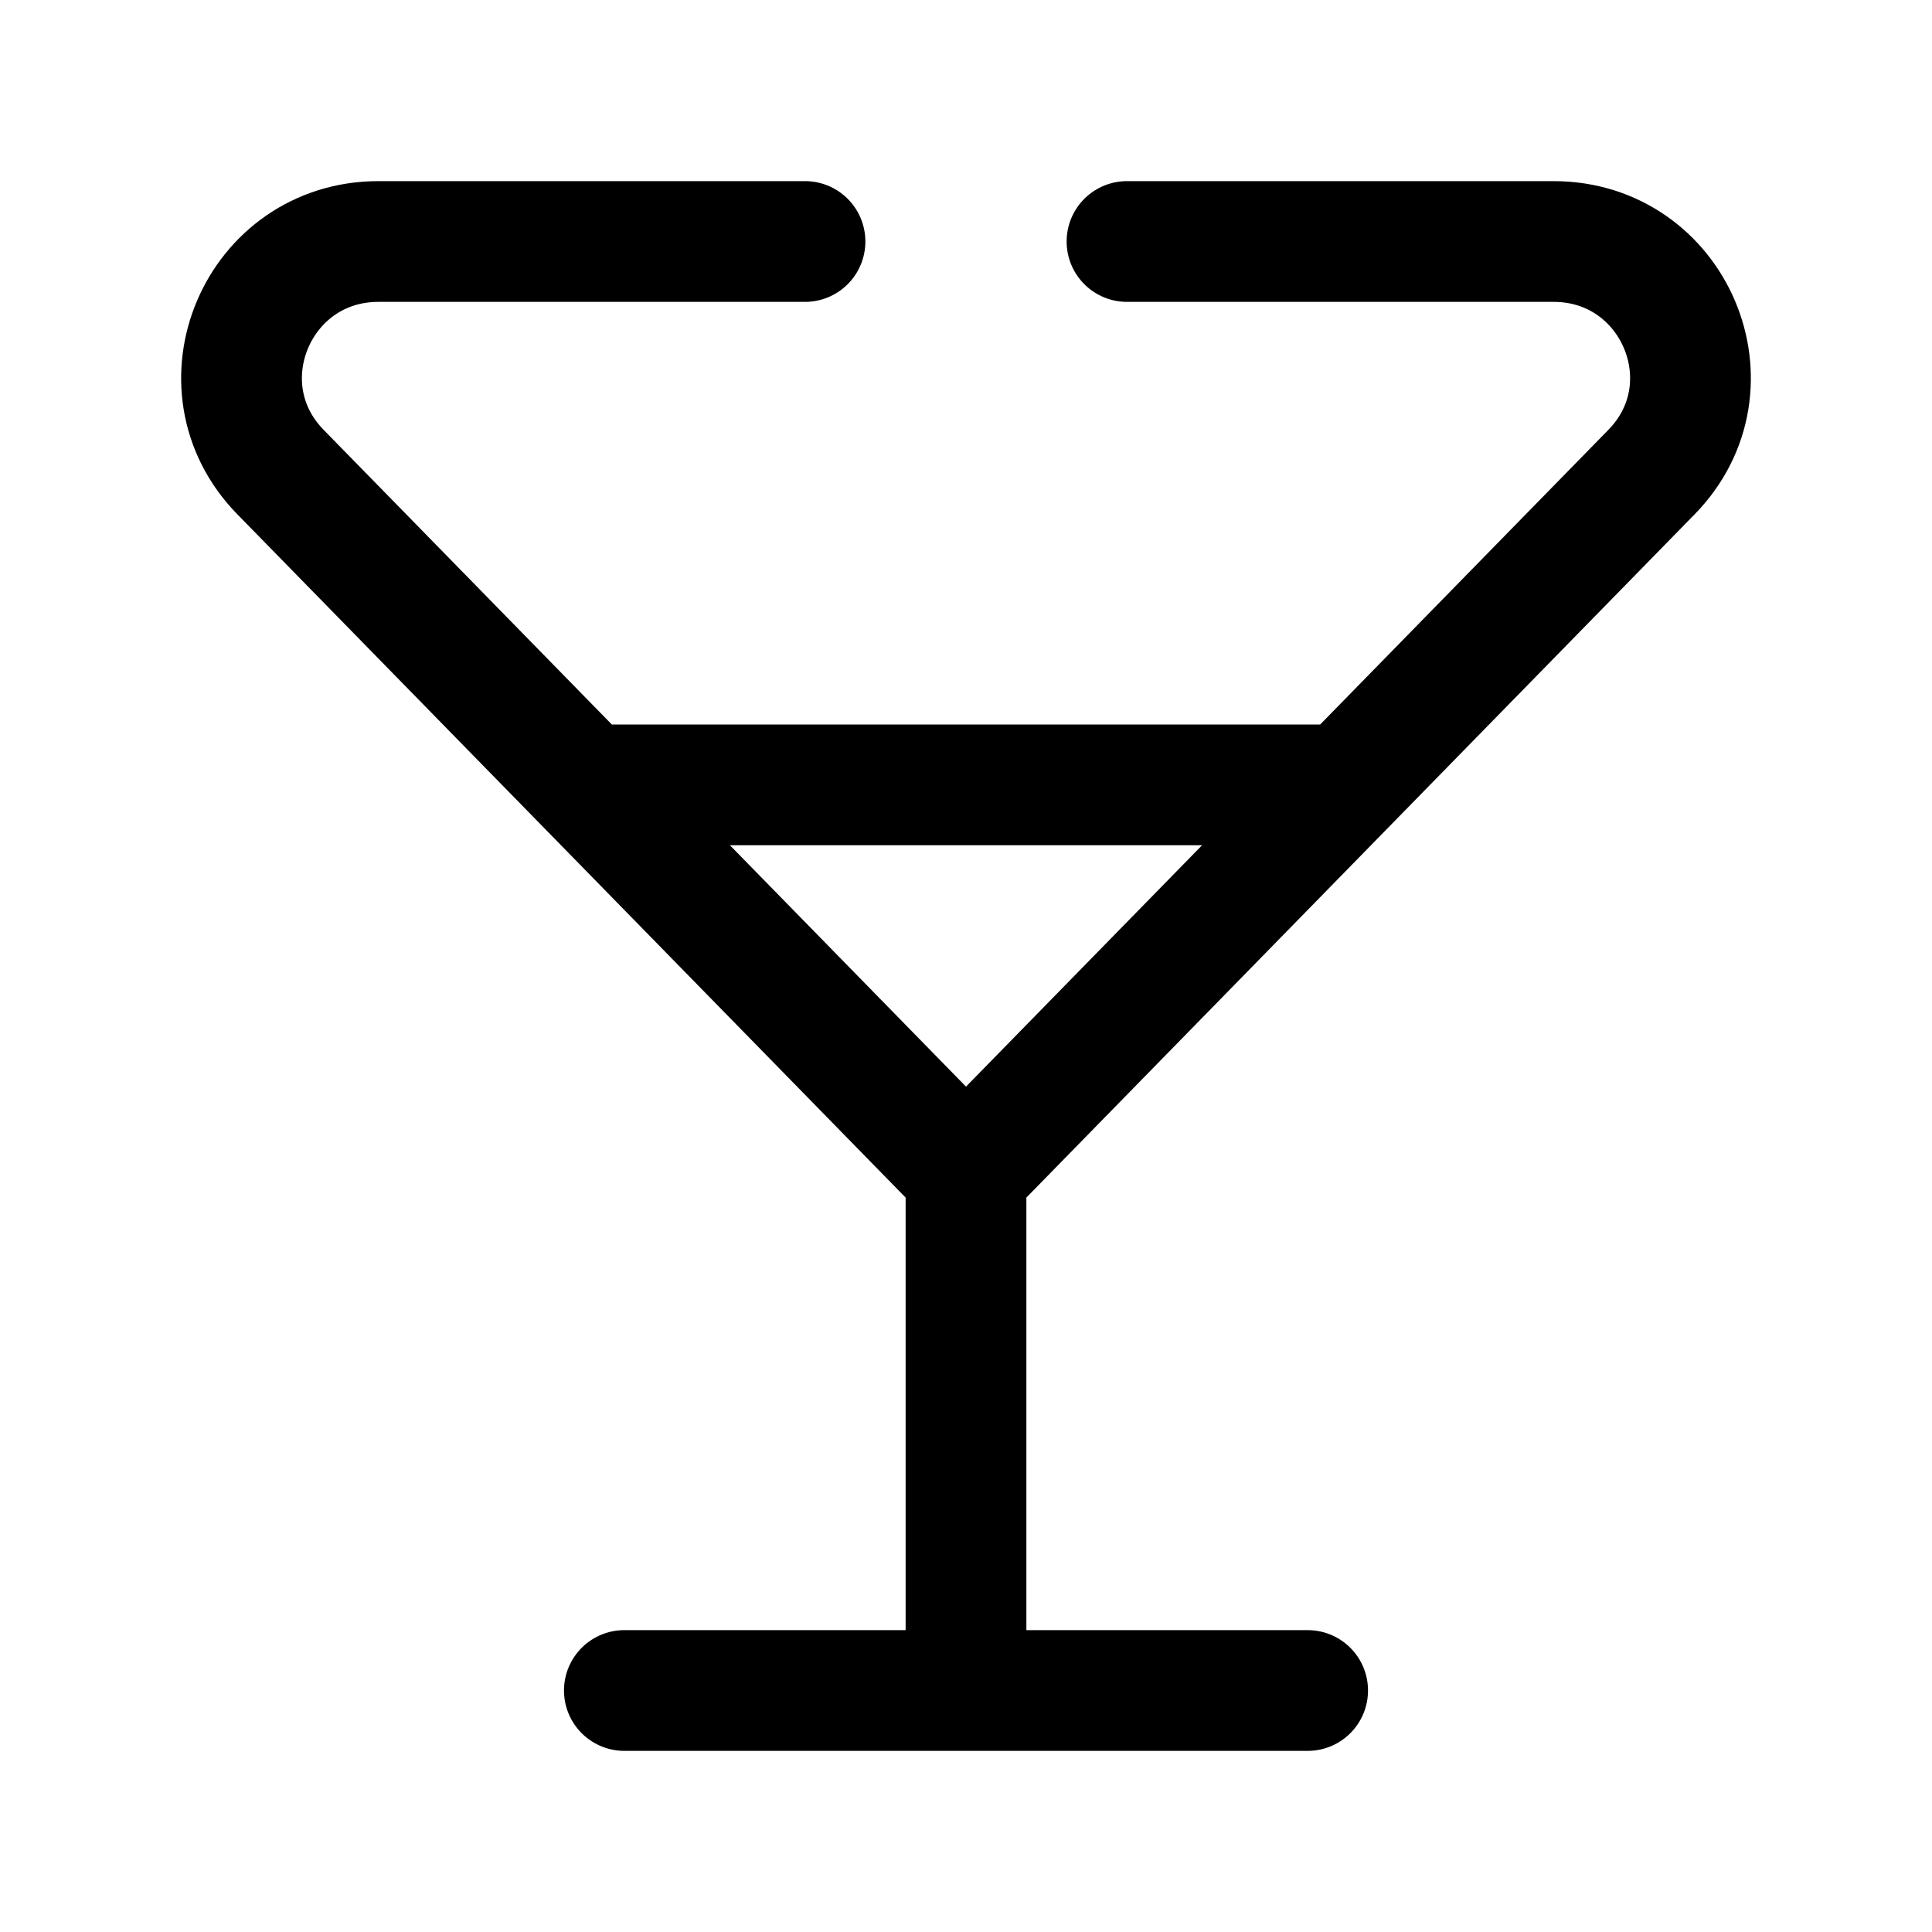
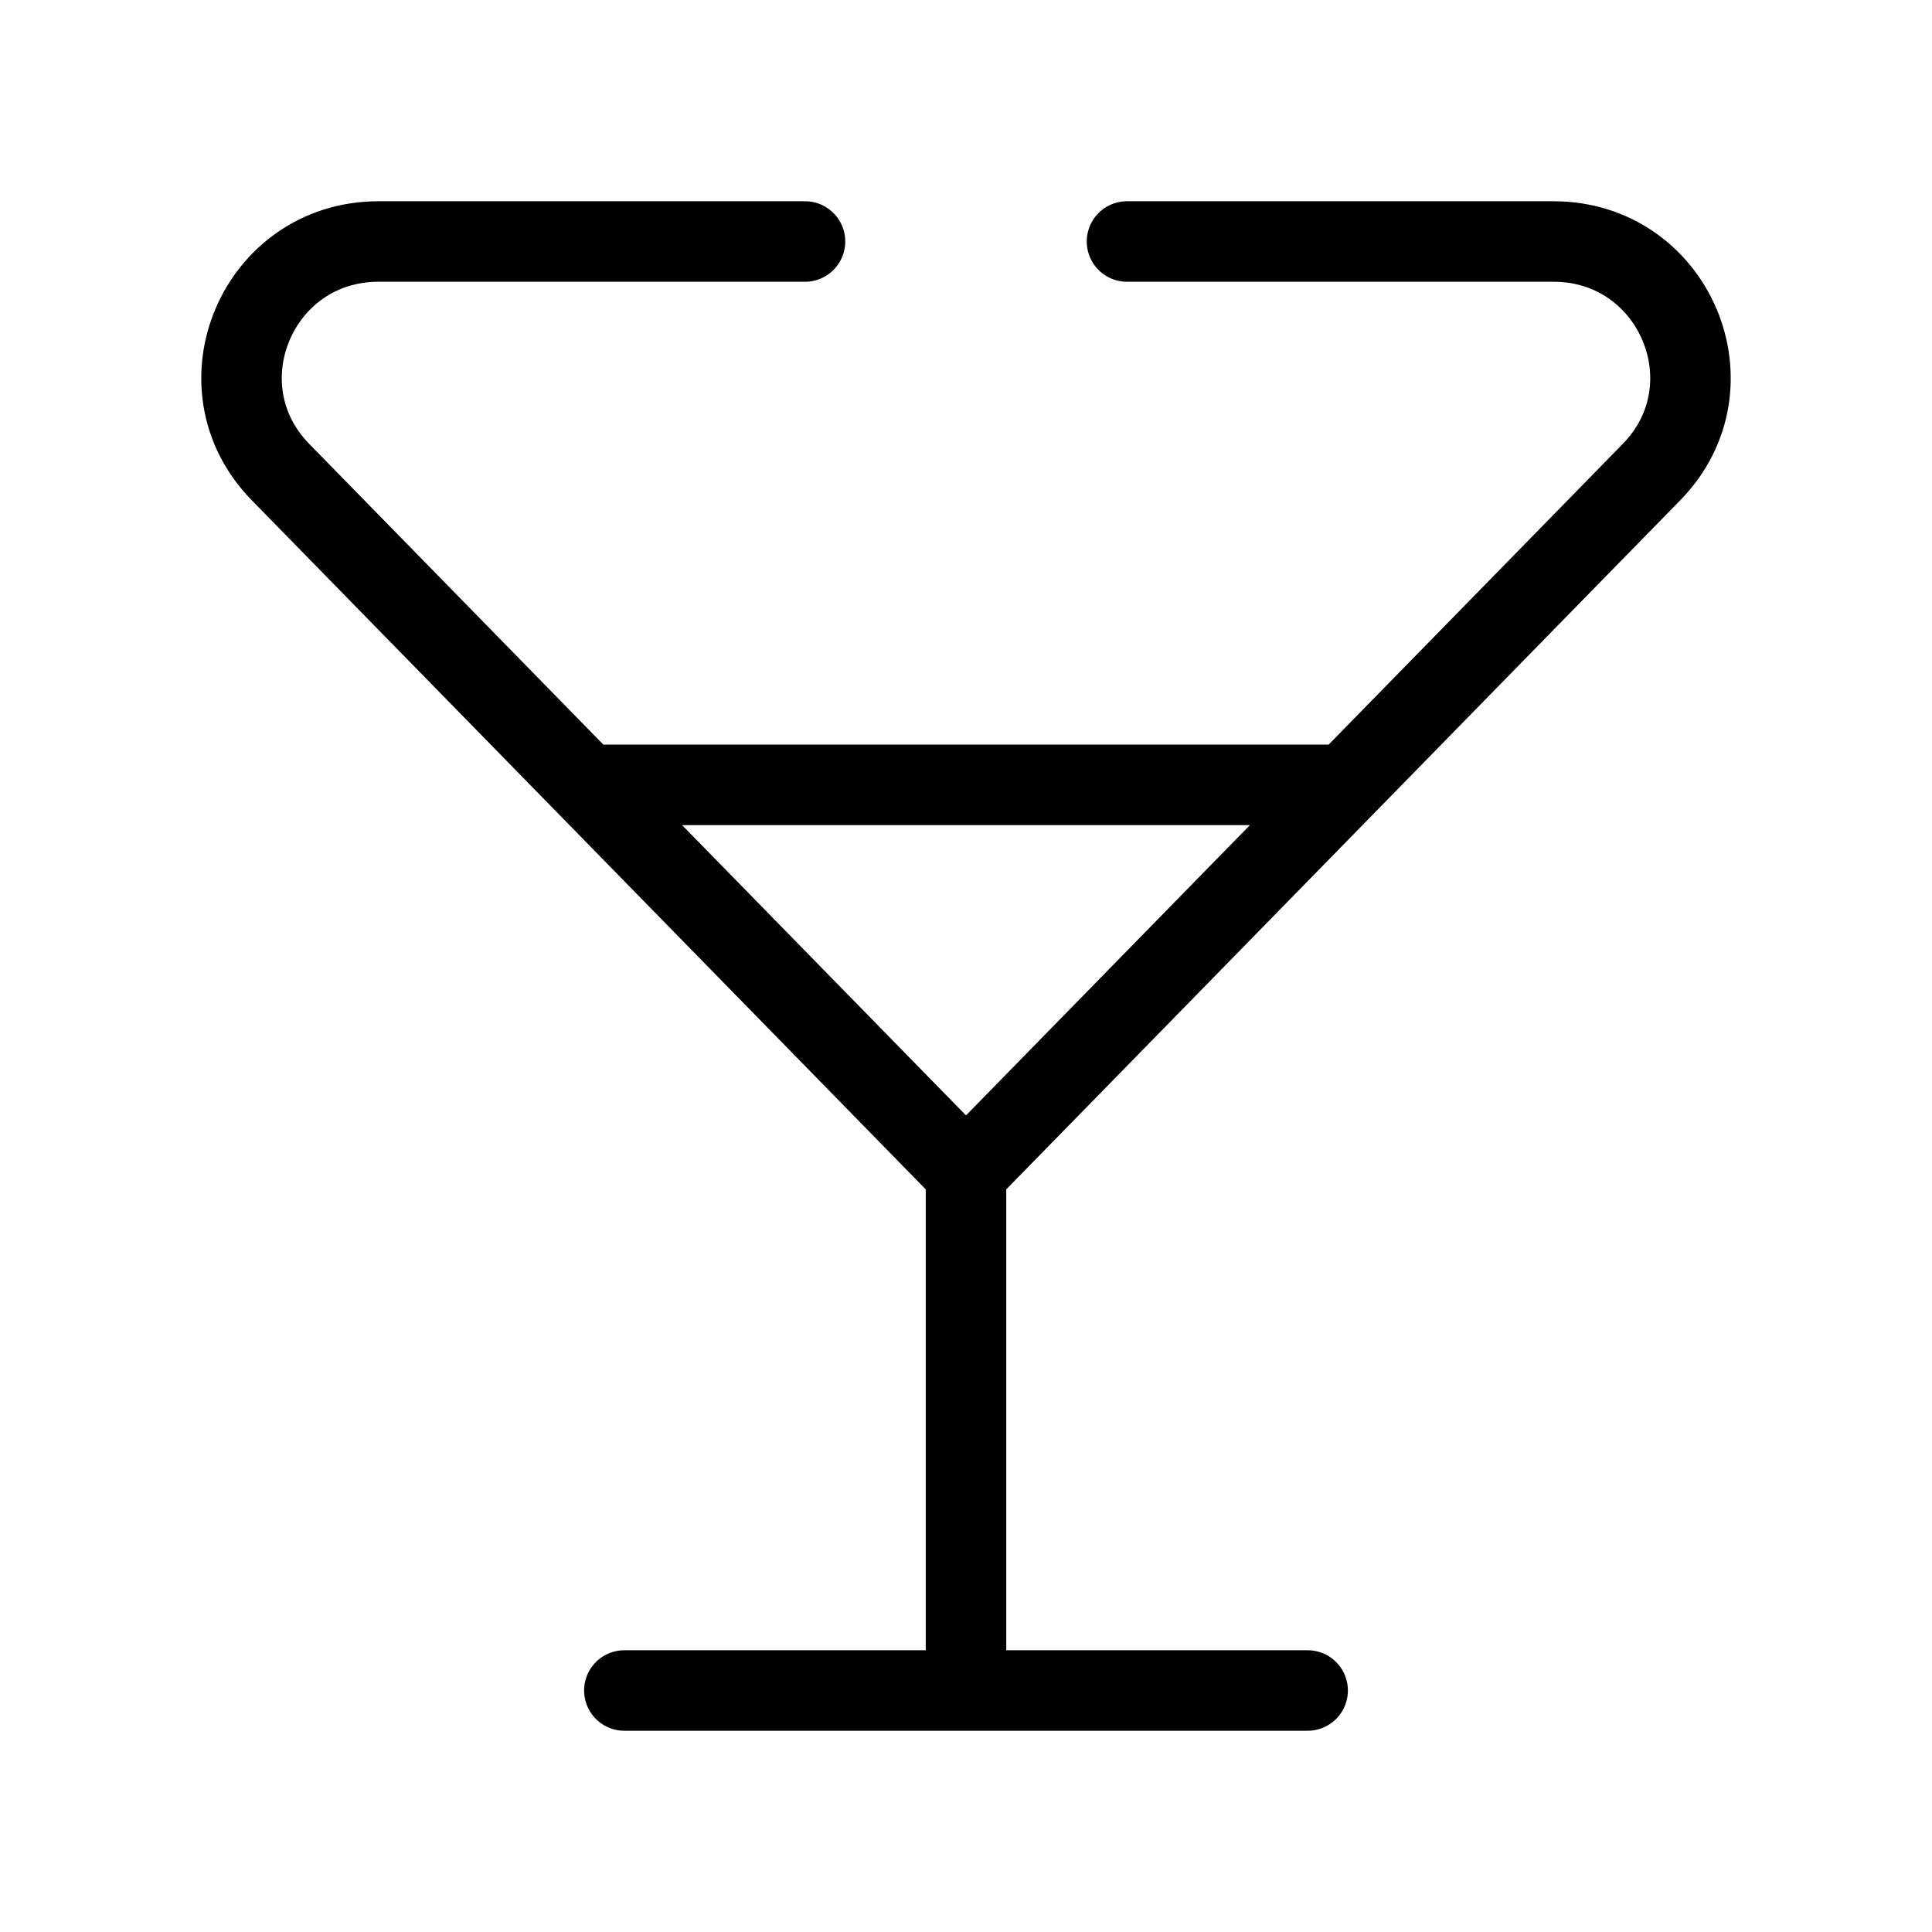
<svg xmlns="http://www.w3.org/2000/svg" width="800px" height="800px" viewBox="0 0 24 24" fill="none">
-   <path d="M12 14.571L20.516 5.864C21.562 4.794 20.8 3 19.299 3H14M12 14.571L3.484 5.864C2.438 4.794 3.2 3 4.701 3H10M12 14.571V21M12 21H16.244M12 21H7.756M7.473 9.75H16.527" stroke="currentColor" stroke-width="1.5" stroke-linecap="round" />
+   <path d="M12 14.571L20.516 5.864C21.562 4.794 20.8 3 19.299 3H14M12 14.571L3.484 5.864C2.438 4.794 3.2 3 4.701 3H10M12 14.571V21M12 21H16.244M12 21H7.756M7.473 9.75H16.527" stroke="currentColor" stroke-width="1" stroke-linecap="round" />
</svg>
